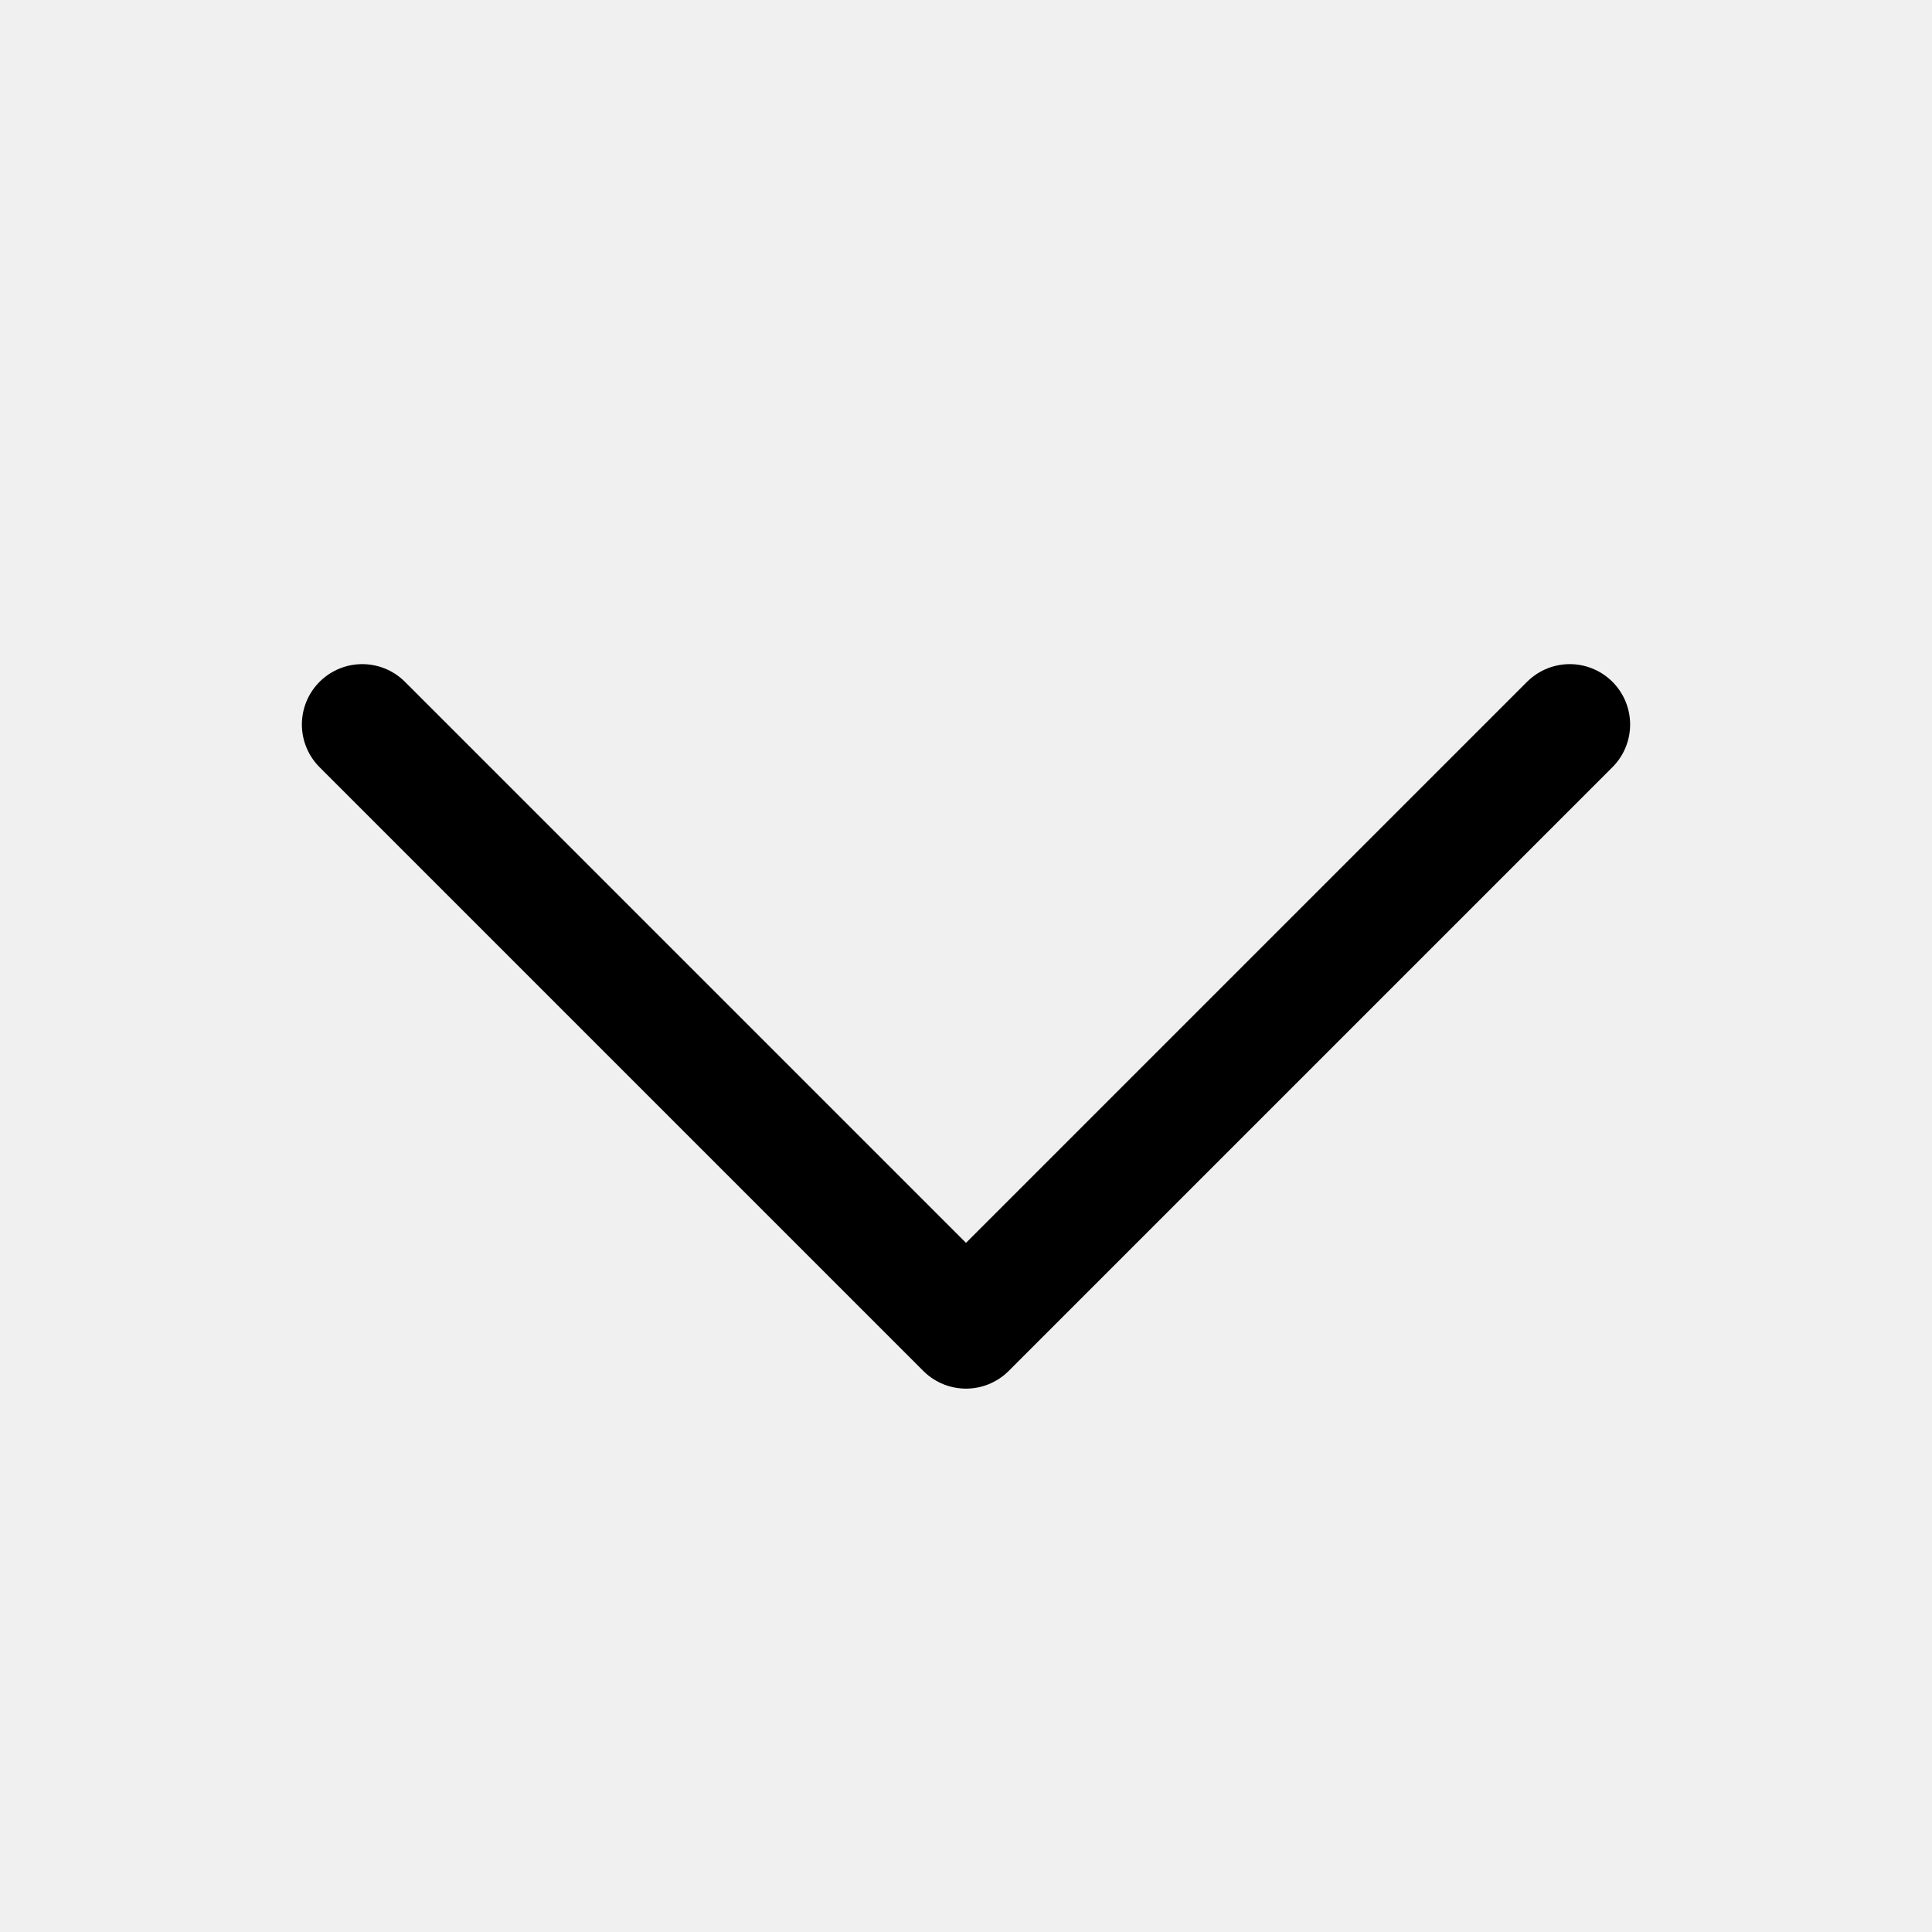
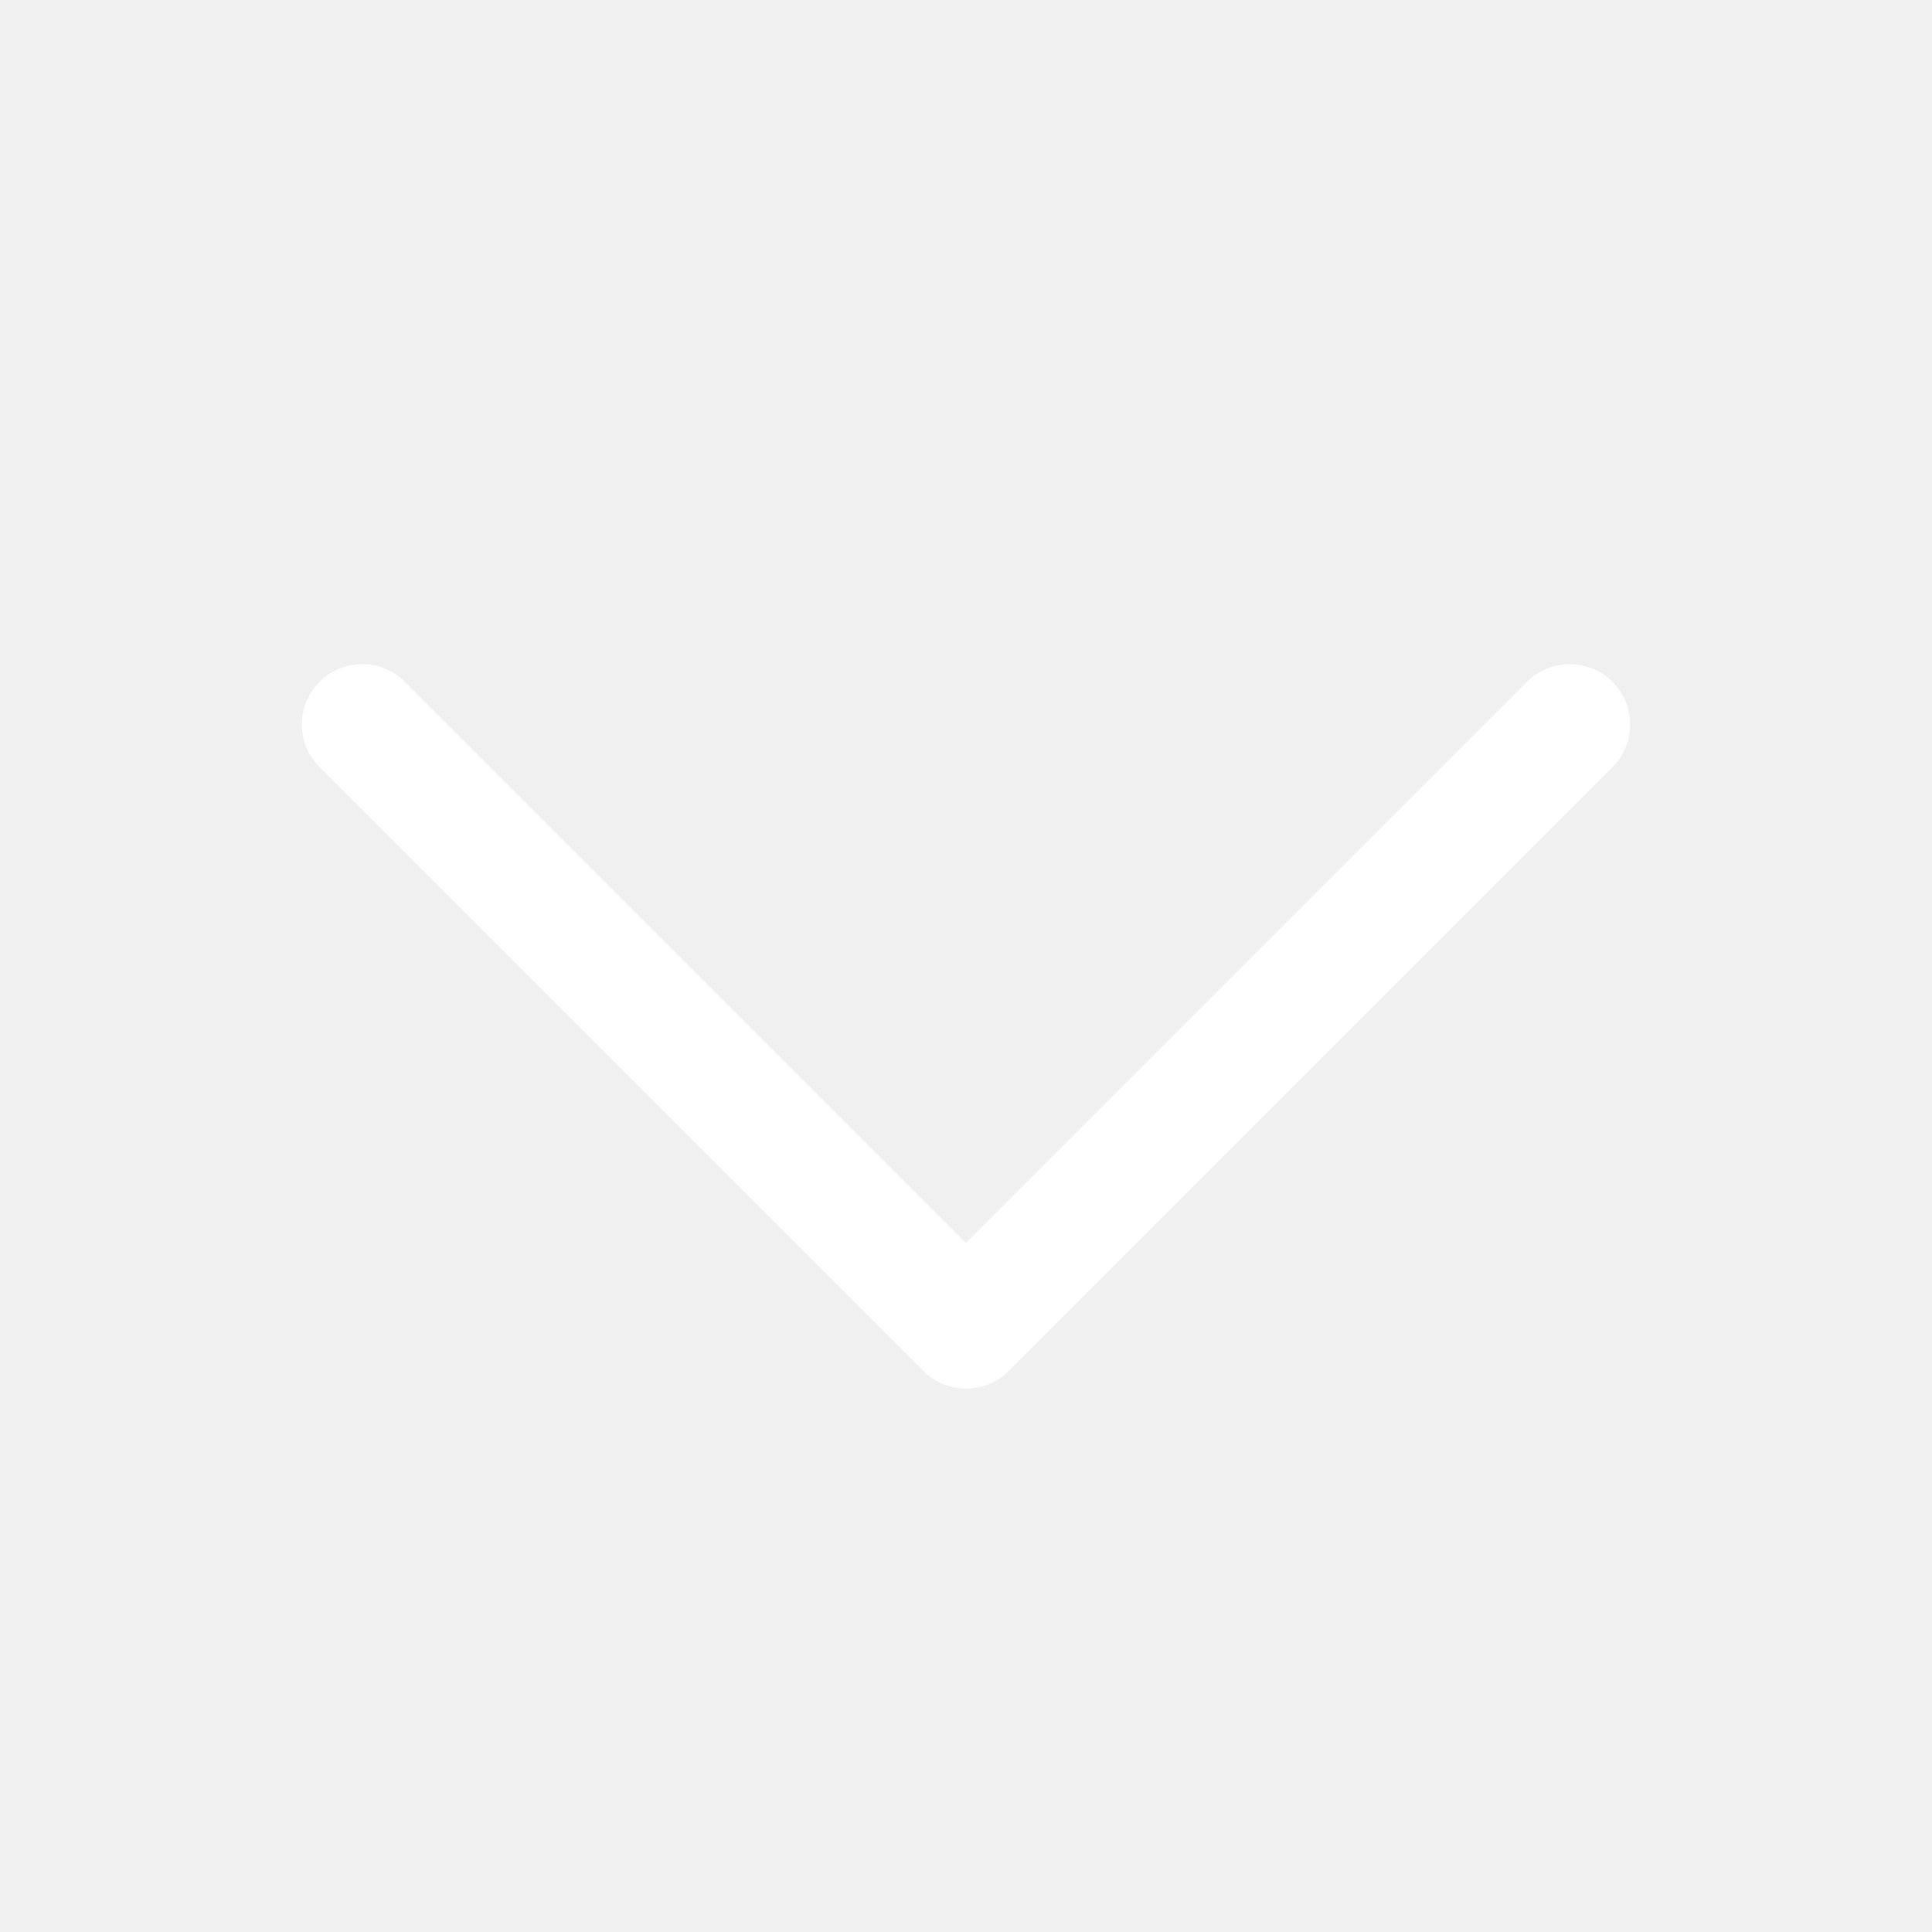
<svg xmlns="http://www.w3.org/2000/svg" viewBox="0 0 256 256">
  <rect width="256" height="256" fill="none" />
-   <polyline points="208 96 128 176 48 96" fill="none" stroke="currentColor" stroke-linecap="round" stroke-linejoin="round" stroke-width="16" />
+   <polyline points="208 96 128 176 48 96" fill="none" stroke="#ffffff" stroke-linecap="round" stroke-linejoin="round" stroke-width="16" />
</svg>
